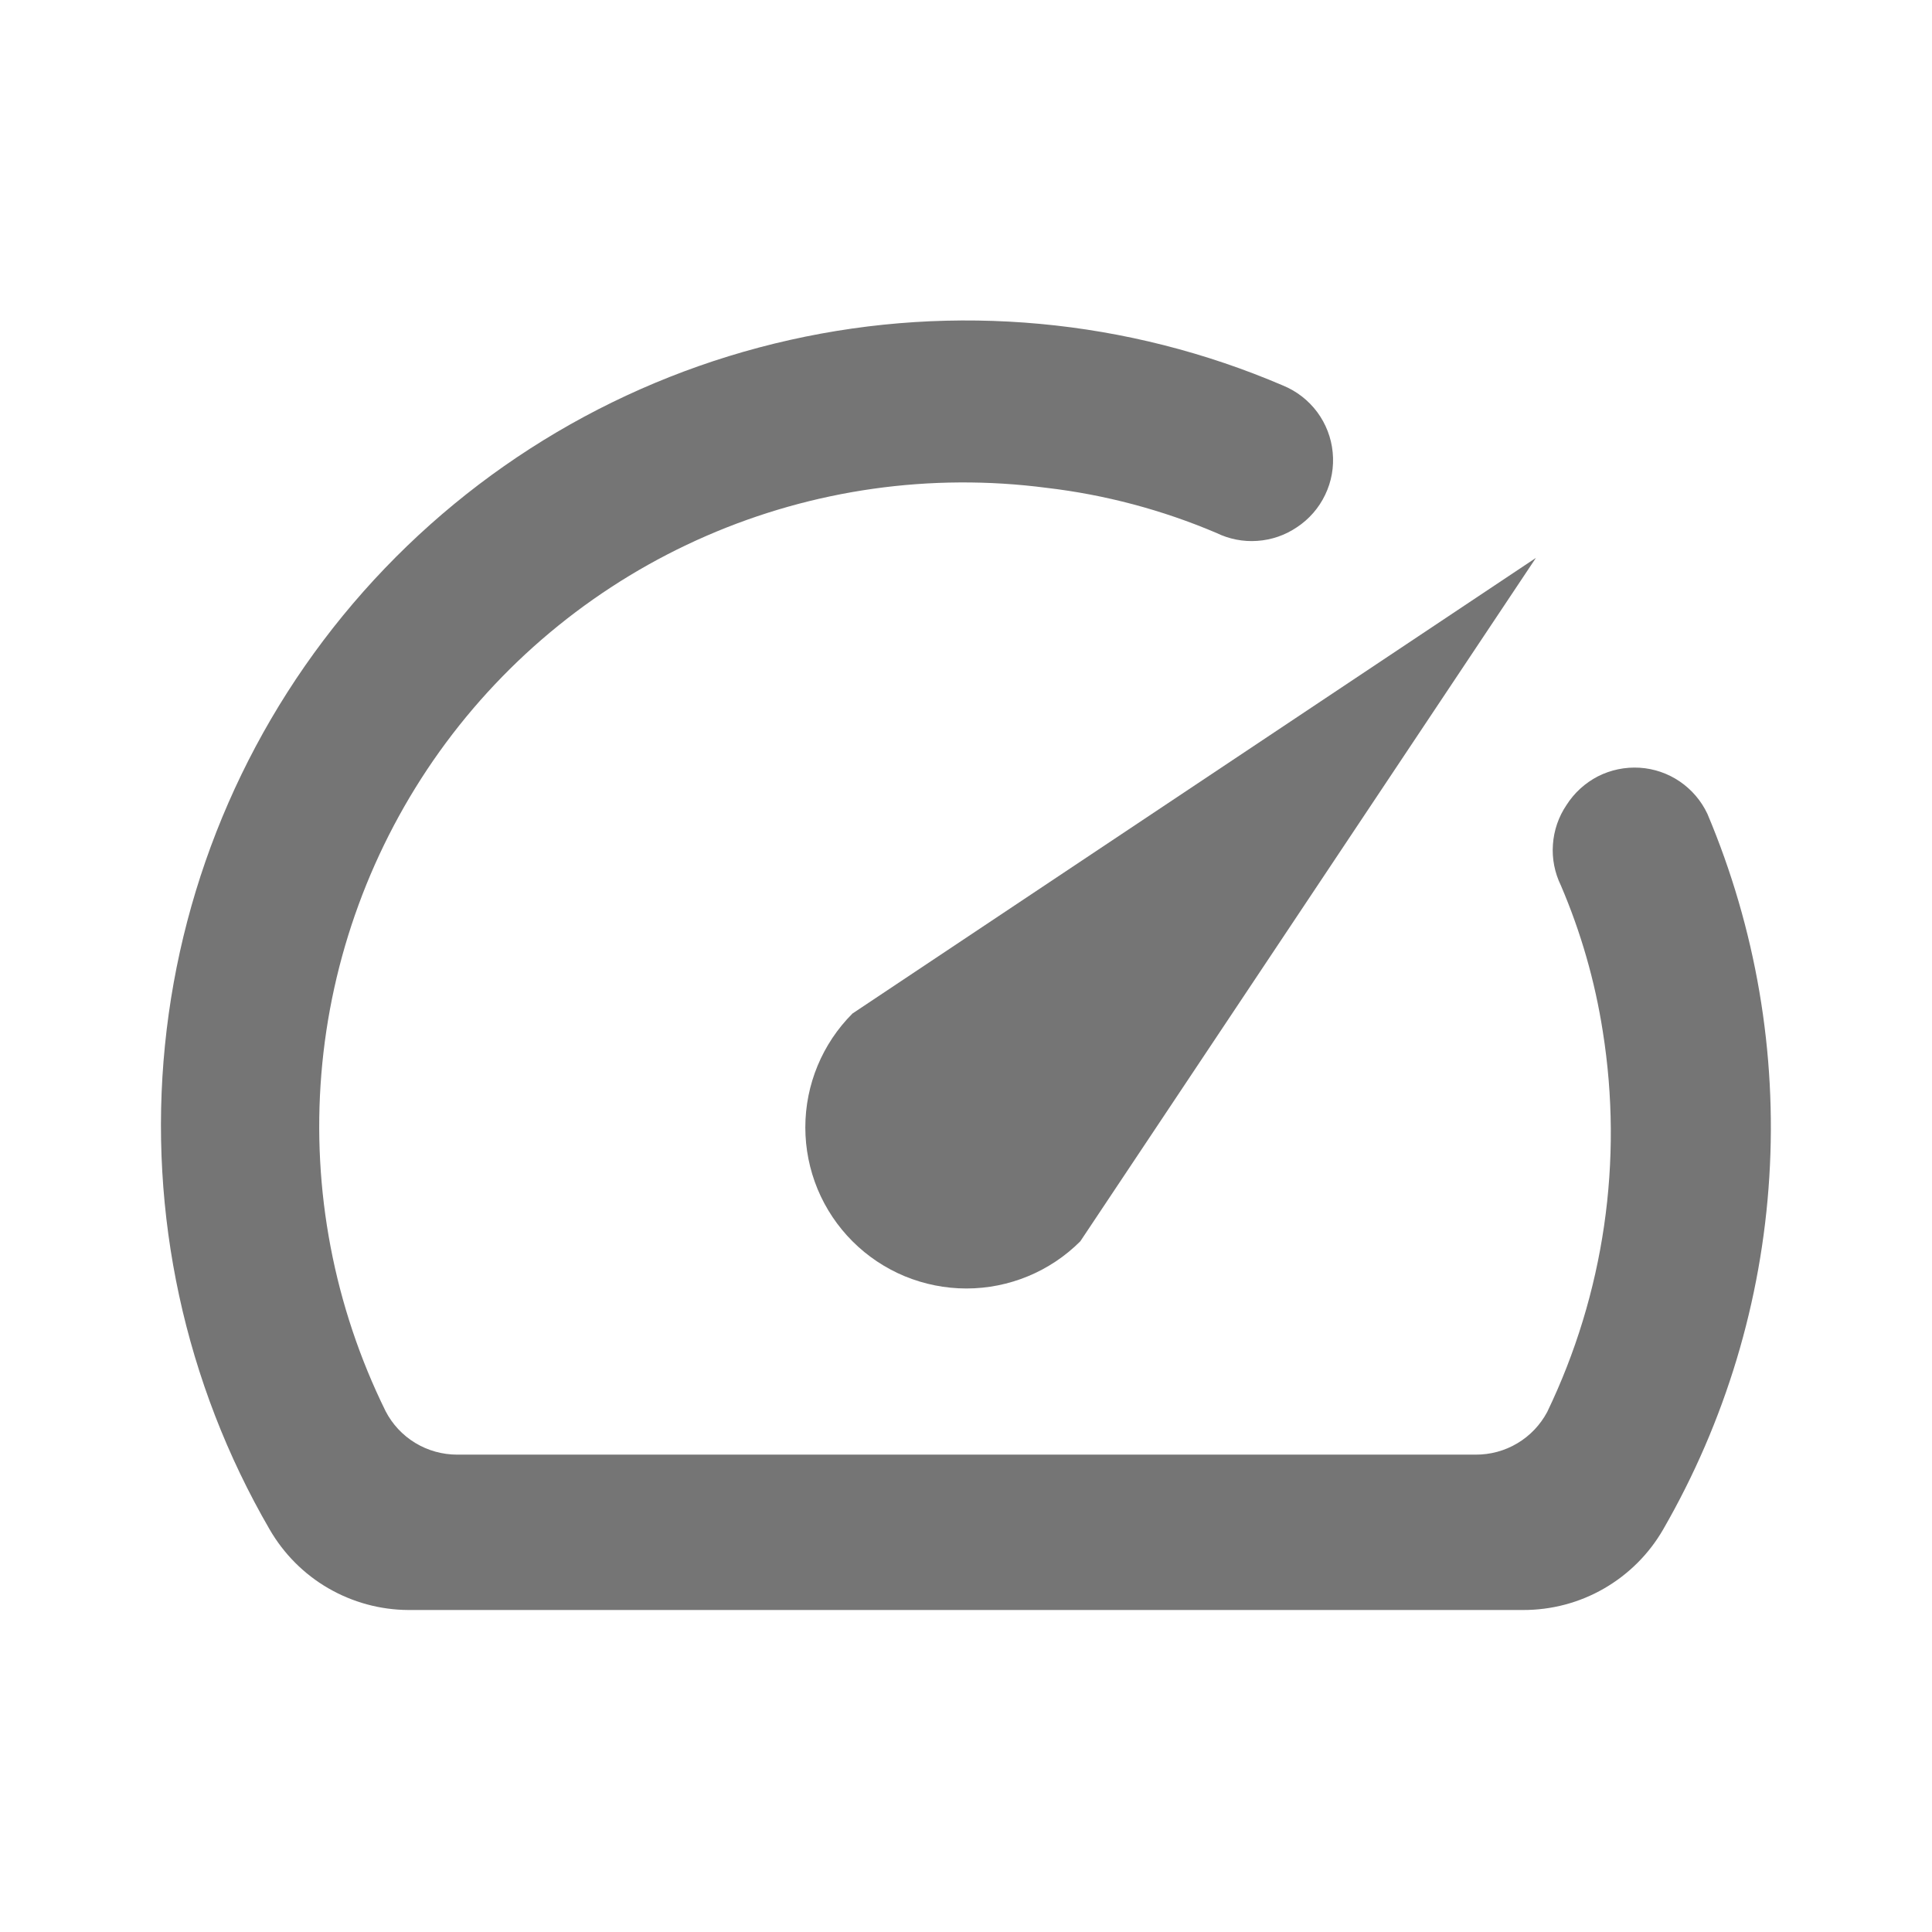
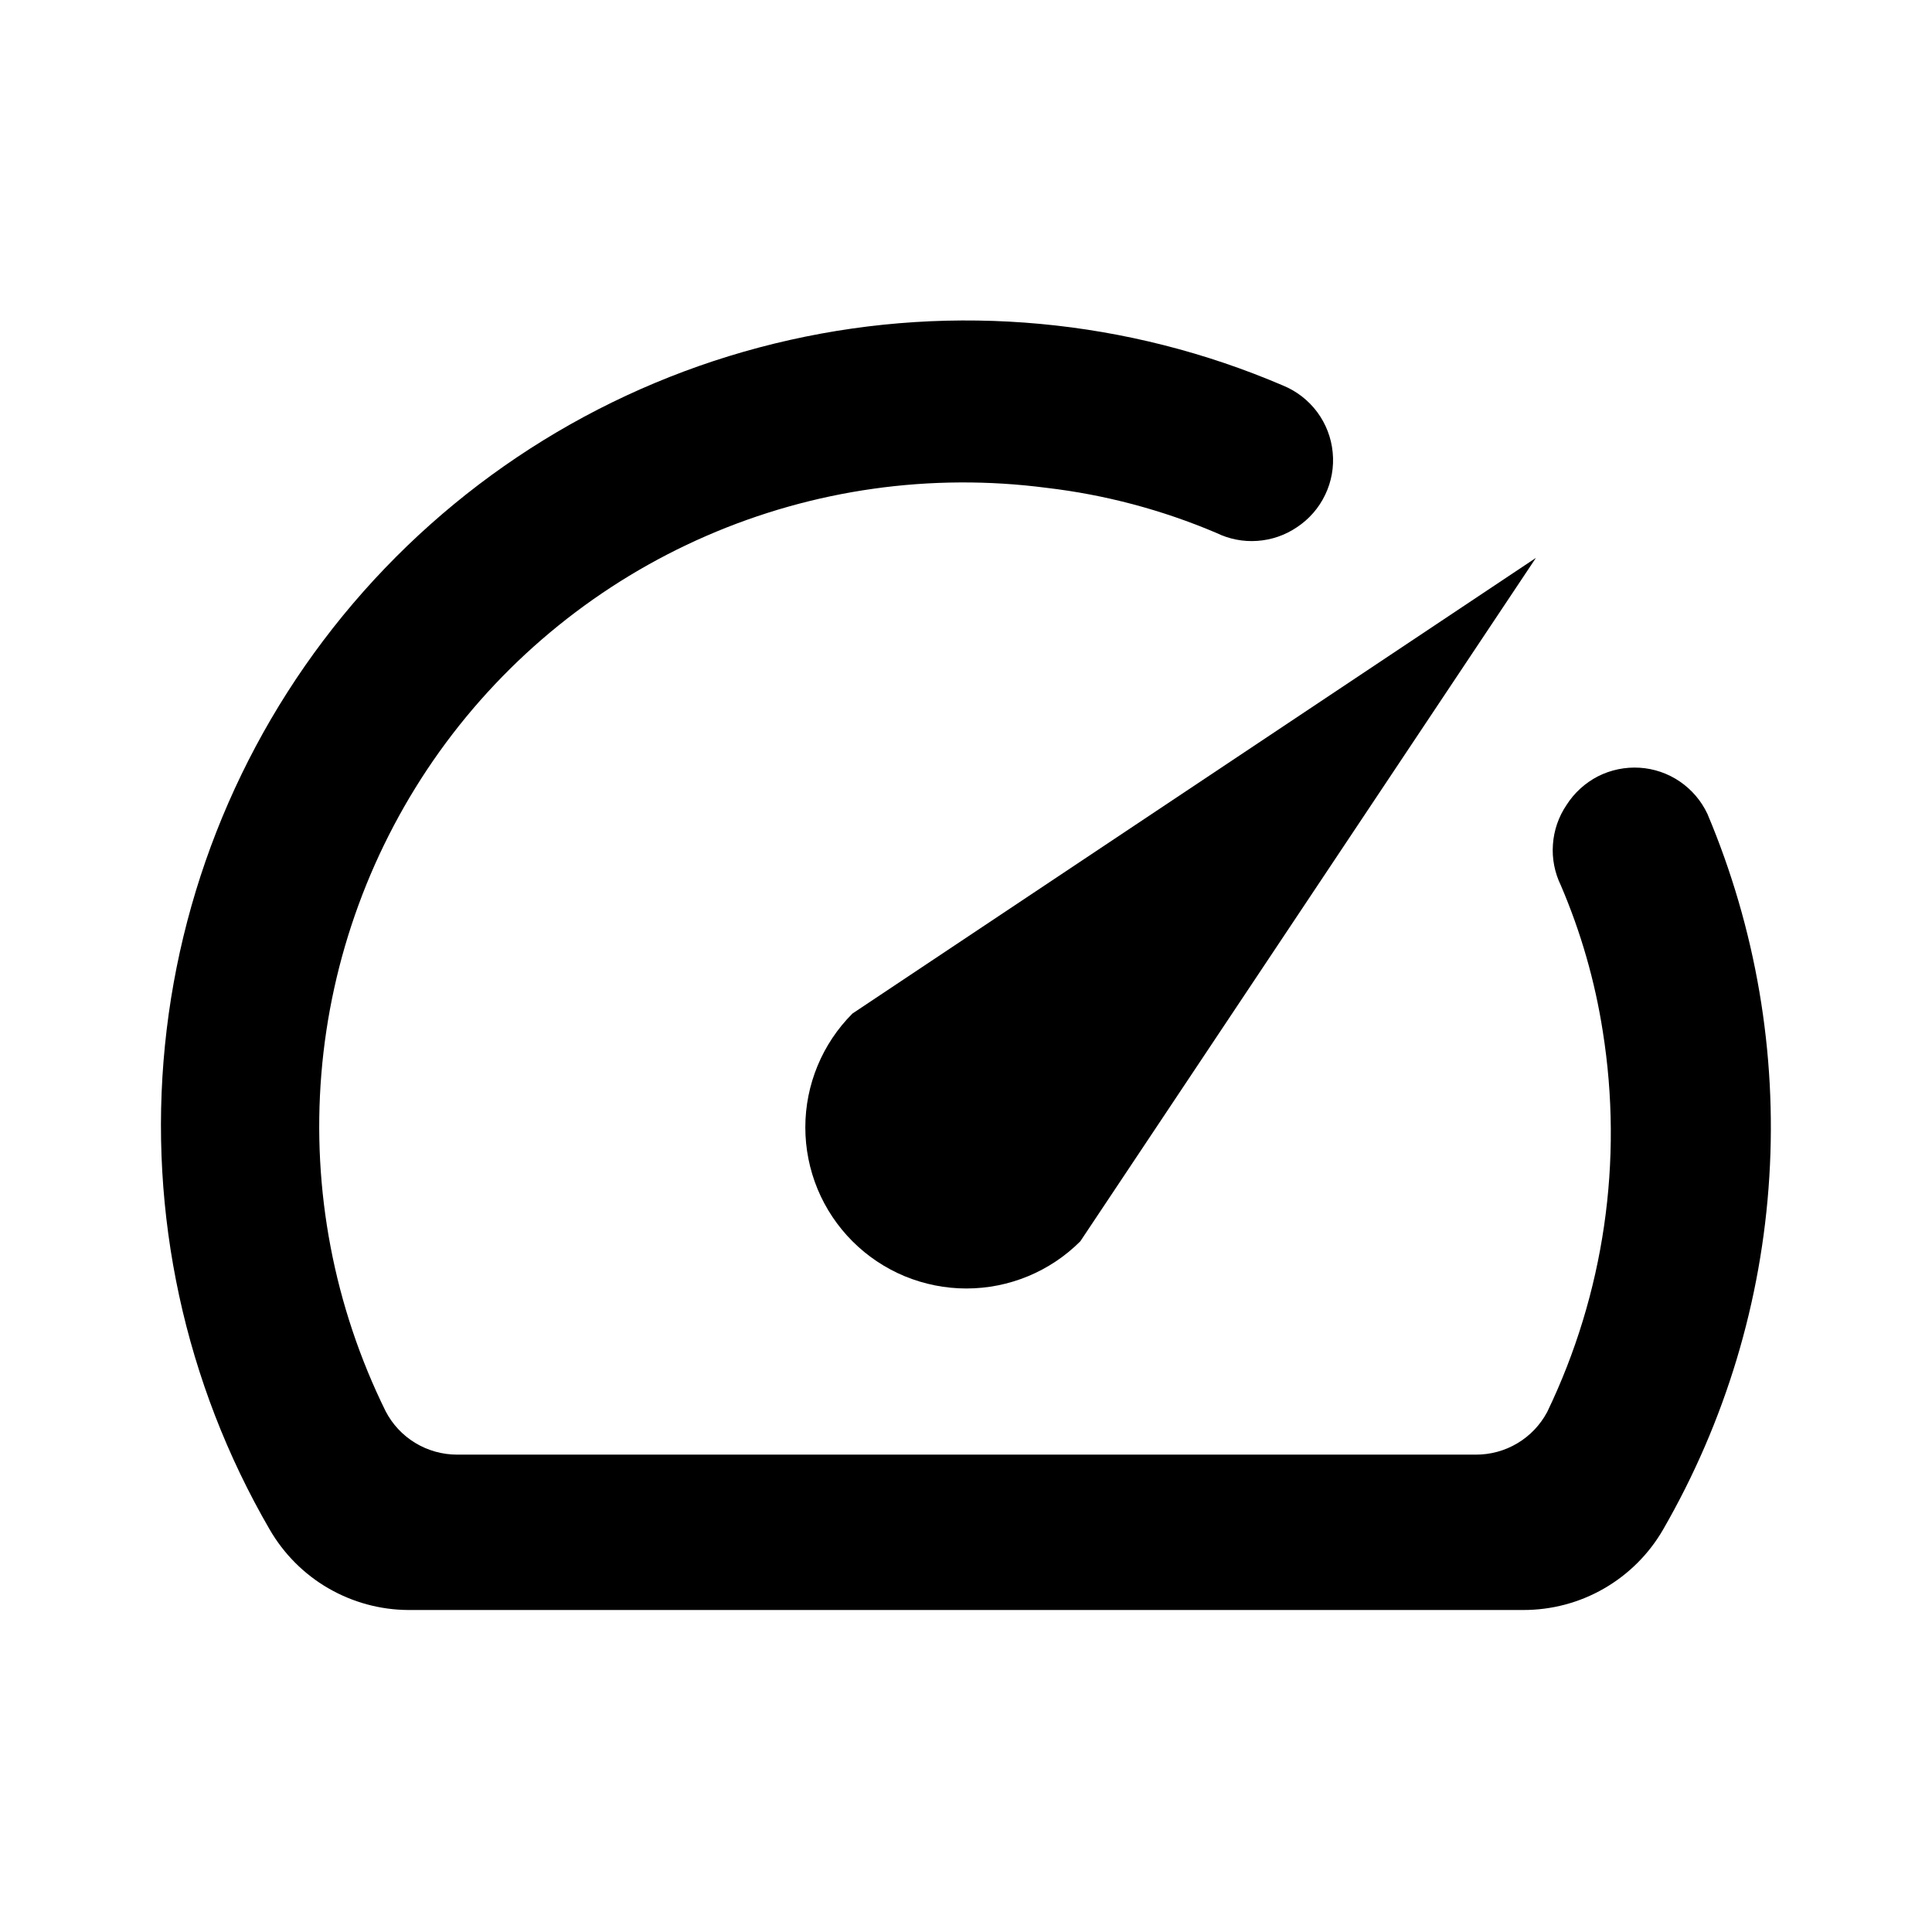
<svg xmlns="http://www.w3.org/2000/svg" width="24" height="24" viewBox="0 0 24 24" fill="none">
-   <path d="M19.46 10C19.361 10.146 19.303 10.315 19.291 10.491C19.278 10.666 19.313 10.842 19.39 11C19.638 11.579 19.813 12.187 19.91 12.81C20.167 14.42 19.927 16.07 19.22 17.54C19.134 17.701 19.006 17.836 18.849 17.929C18.692 18.023 18.513 18.071 18.33 18.07H5.68C5.496 18.07 5.316 18.02 5.159 17.925C5.002 17.83 4.874 17.693 4.79 17.53C4.15 16.231 3.874 14.784 3.992 13.341C4.11 11.898 4.618 10.514 5.46 9.336C6.303 8.159 7.449 7.233 8.777 6.656C10.105 6.079 11.564 5.873 13 6.06C13.726 6.145 14.437 6.334 15.11 6.62C15.268 6.697 15.444 6.732 15.619 6.719C15.795 6.707 15.964 6.649 16.11 6.55C16.262 6.45 16.384 6.31 16.462 6.146C16.541 5.982 16.573 5.8 16.555 5.619C16.538 5.438 16.471 5.265 16.363 5.119C16.254 4.973 16.108 4.859 15.94 4.79C14.008 3.962 11.864 3.763 9.813 4.223C7.762 4.682 5.908 5.776 4.514 7.349C3.12 8.922 2.258 10.895 2.049 12.986C1.84 15.078 2.295 17.182 3.35 19C3.525 19.302 3.775 19.554 4.077 19.729C4.379 19.904 4.721 19.998 5.07 20H18.92C19.272 20.001 19.619 19.91 19.924 19.734C20.23 19.558 20.484 19.305 20.66 19C21.432 17.661 21.884 16.162 21.979 14.62C22.075 13.077 21.811 11.534 21.21 10.11C21.134 9.948 21.015 9.809 20.867 9.708C20.719 9.607 20.546 9.548 20.368 9.537C20.189 9.526 20.01 9.563 19.85 9.644C19.691 9.726 19.556 9.849 19.46 10Z" fill="black" fill-opacity="0.54" />
-   <path d="M10.59 12.59C10.215 12.965 10.004 13.474 10.004 14.005C10.004 14.268 10.056 14.528 10.156 14.771C10.257 15.014 10.404 15.234 10.59 15.42C10.776 15.606 10.996 15.753 11.239 15.854C11.482 15.954 11.742 16.006 12.005 16.006C12.536 16.006 13.045 15.795 13.42 15.42L19.08 6.93L10.59 12.59Z" fill="black" fill-opacity="0.54" />
+   <path d="M19.46 10C19.361 10.146 19.303 10.315 19.291 10.491C19.278 10.666 19.313 10.842 19.39 11C19.638 11.579 19.813 12.187 19.91 12.81C20.167 14.42 19.927 16.07 19.22 17.54C19.134 17.701 19.006 17.836 18.849 17.929C18.692 18.023 18.513 18.071 18.33 18.07H5.68C5.496 18.07 5.316 18.02 5.159 17.925C5.002 17.83 4.874 17.693 4.79 17.53C4.15 16.231 3.874 14.784 3.992 13.341C4.11 11.898 4.618 10.514 5.46 9.336C6.303 8.159 7.449 7.233 8.777 6.656C10.105 6.079 11.564 5.873 13 6.06C13.726 6.145 14.437 6.334 15.11 6.62C15.268 6.697 15.444 6.732 15.619 6.719C15.795 6.707 15.964 6.649 16.11 6.55C16.262 6.45 16.384 6.31 16.462 6.146C16.541 5.982 16.573 5.8 16.555 5.619C16.538 5.438 16.471 5.265 16.363 5.119C16.254 4.973 16.108 4.859 15.94 4.79C14.008 3.962 11.864 3.763 9.813 4.223C7.762 4.682 5.908 5.776 4.514 7.349C3.12 8.922 2.258 10.895 2.049 12.986C1.84 15.078 2.295 17.182 3.35 19C3.525 19.302 3.775 19.554 4.077 19.729C4.379 19.904 4.721 19.998 5.07 20H18.92C19.272 20.001 19.619 19.91 19.924 19.734C20.23 19.558 20.484 19.305 20.66 19C21.432 17.661 21.884 16.162 21.979 14.62C22.075 13.077 21.811 11.534 21.21 10.11C21.134 9.948 21.015 9.809 20.867 9.708C20.719 9.607 20.546 9.548 20.368 9.537C20.189 9.526 20.01 9.563 19.85 9.644C19.691 9.726 19.556 9.849 19.46 10Z" fill="black" />
+   <path d="M10.59 12.59C10.215 12.965 10.004 13.474 10.004 14.005C10.004 14.268 10.056 14.528 10.156 14.771C10.257 15.014 10.404 15.234 10.59 15.42C10.776 15.606 10.996 15.753 11.239 15.854C11.482 15.954 11.742 16.006 12.005 16.006C12.536 16.006 13.045 15.795 13.42 15.42L19.08 6.93L10.59 12.59Z" fill="black" />
</svg>
